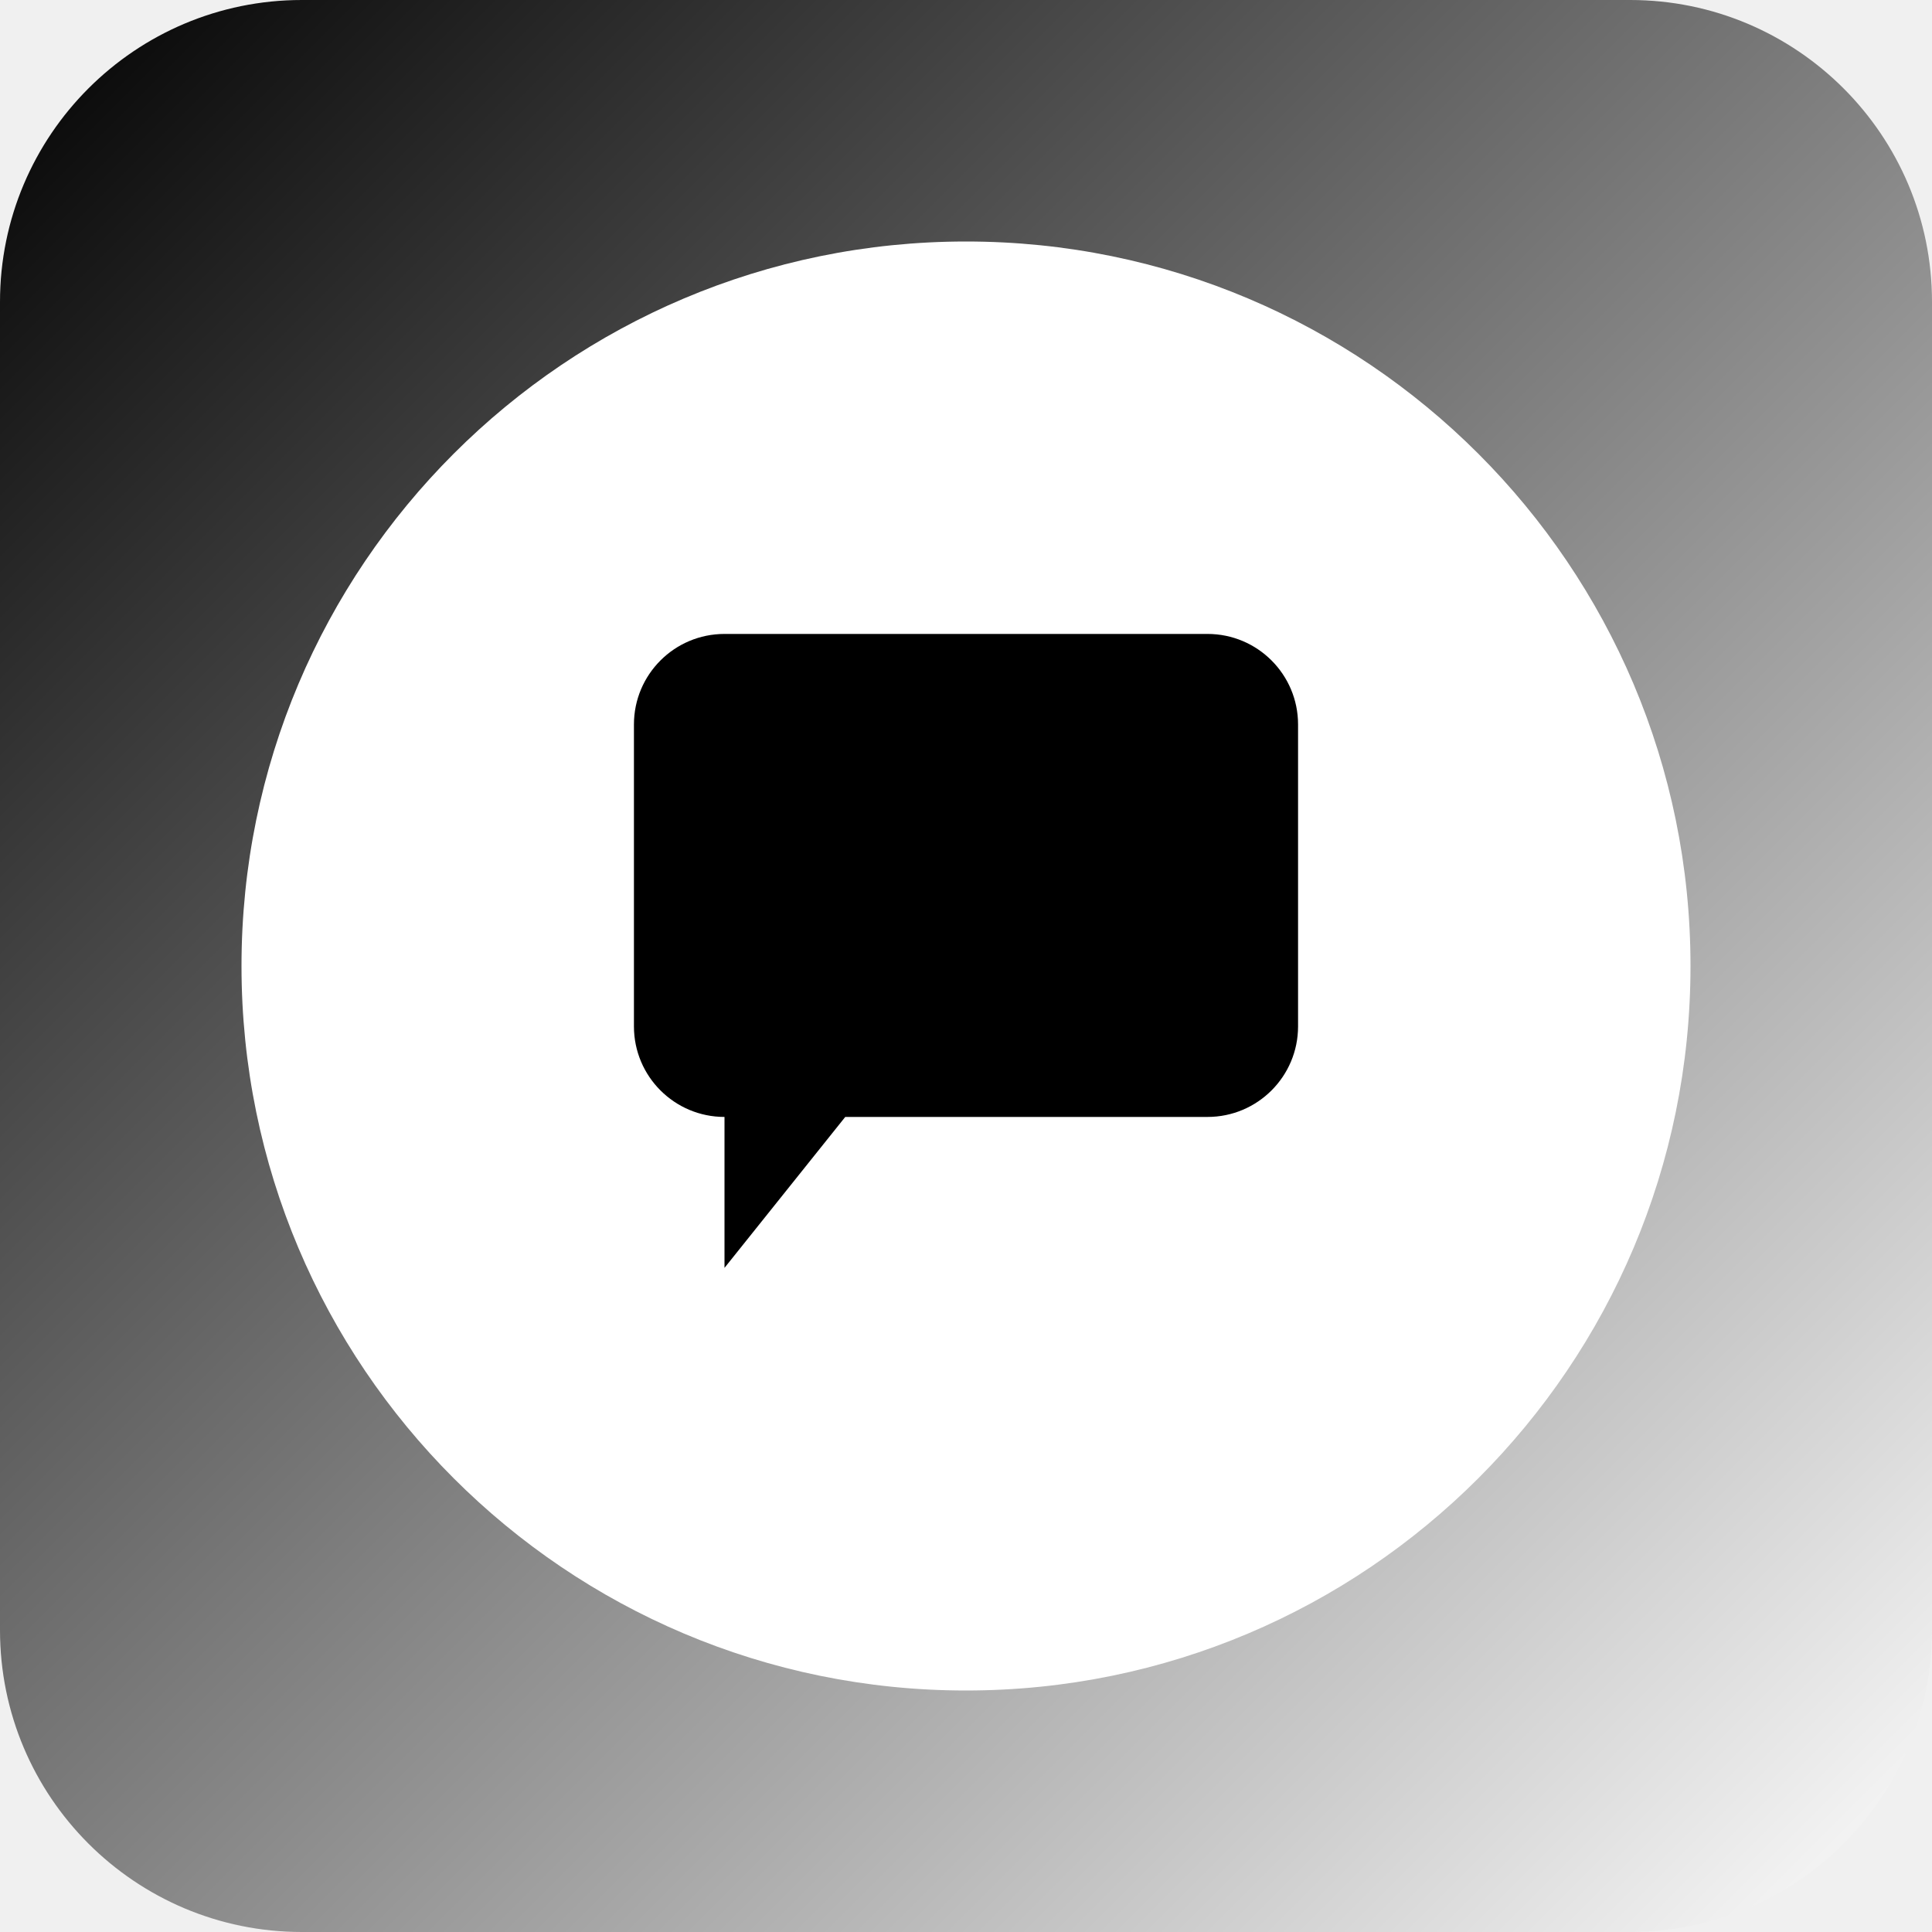
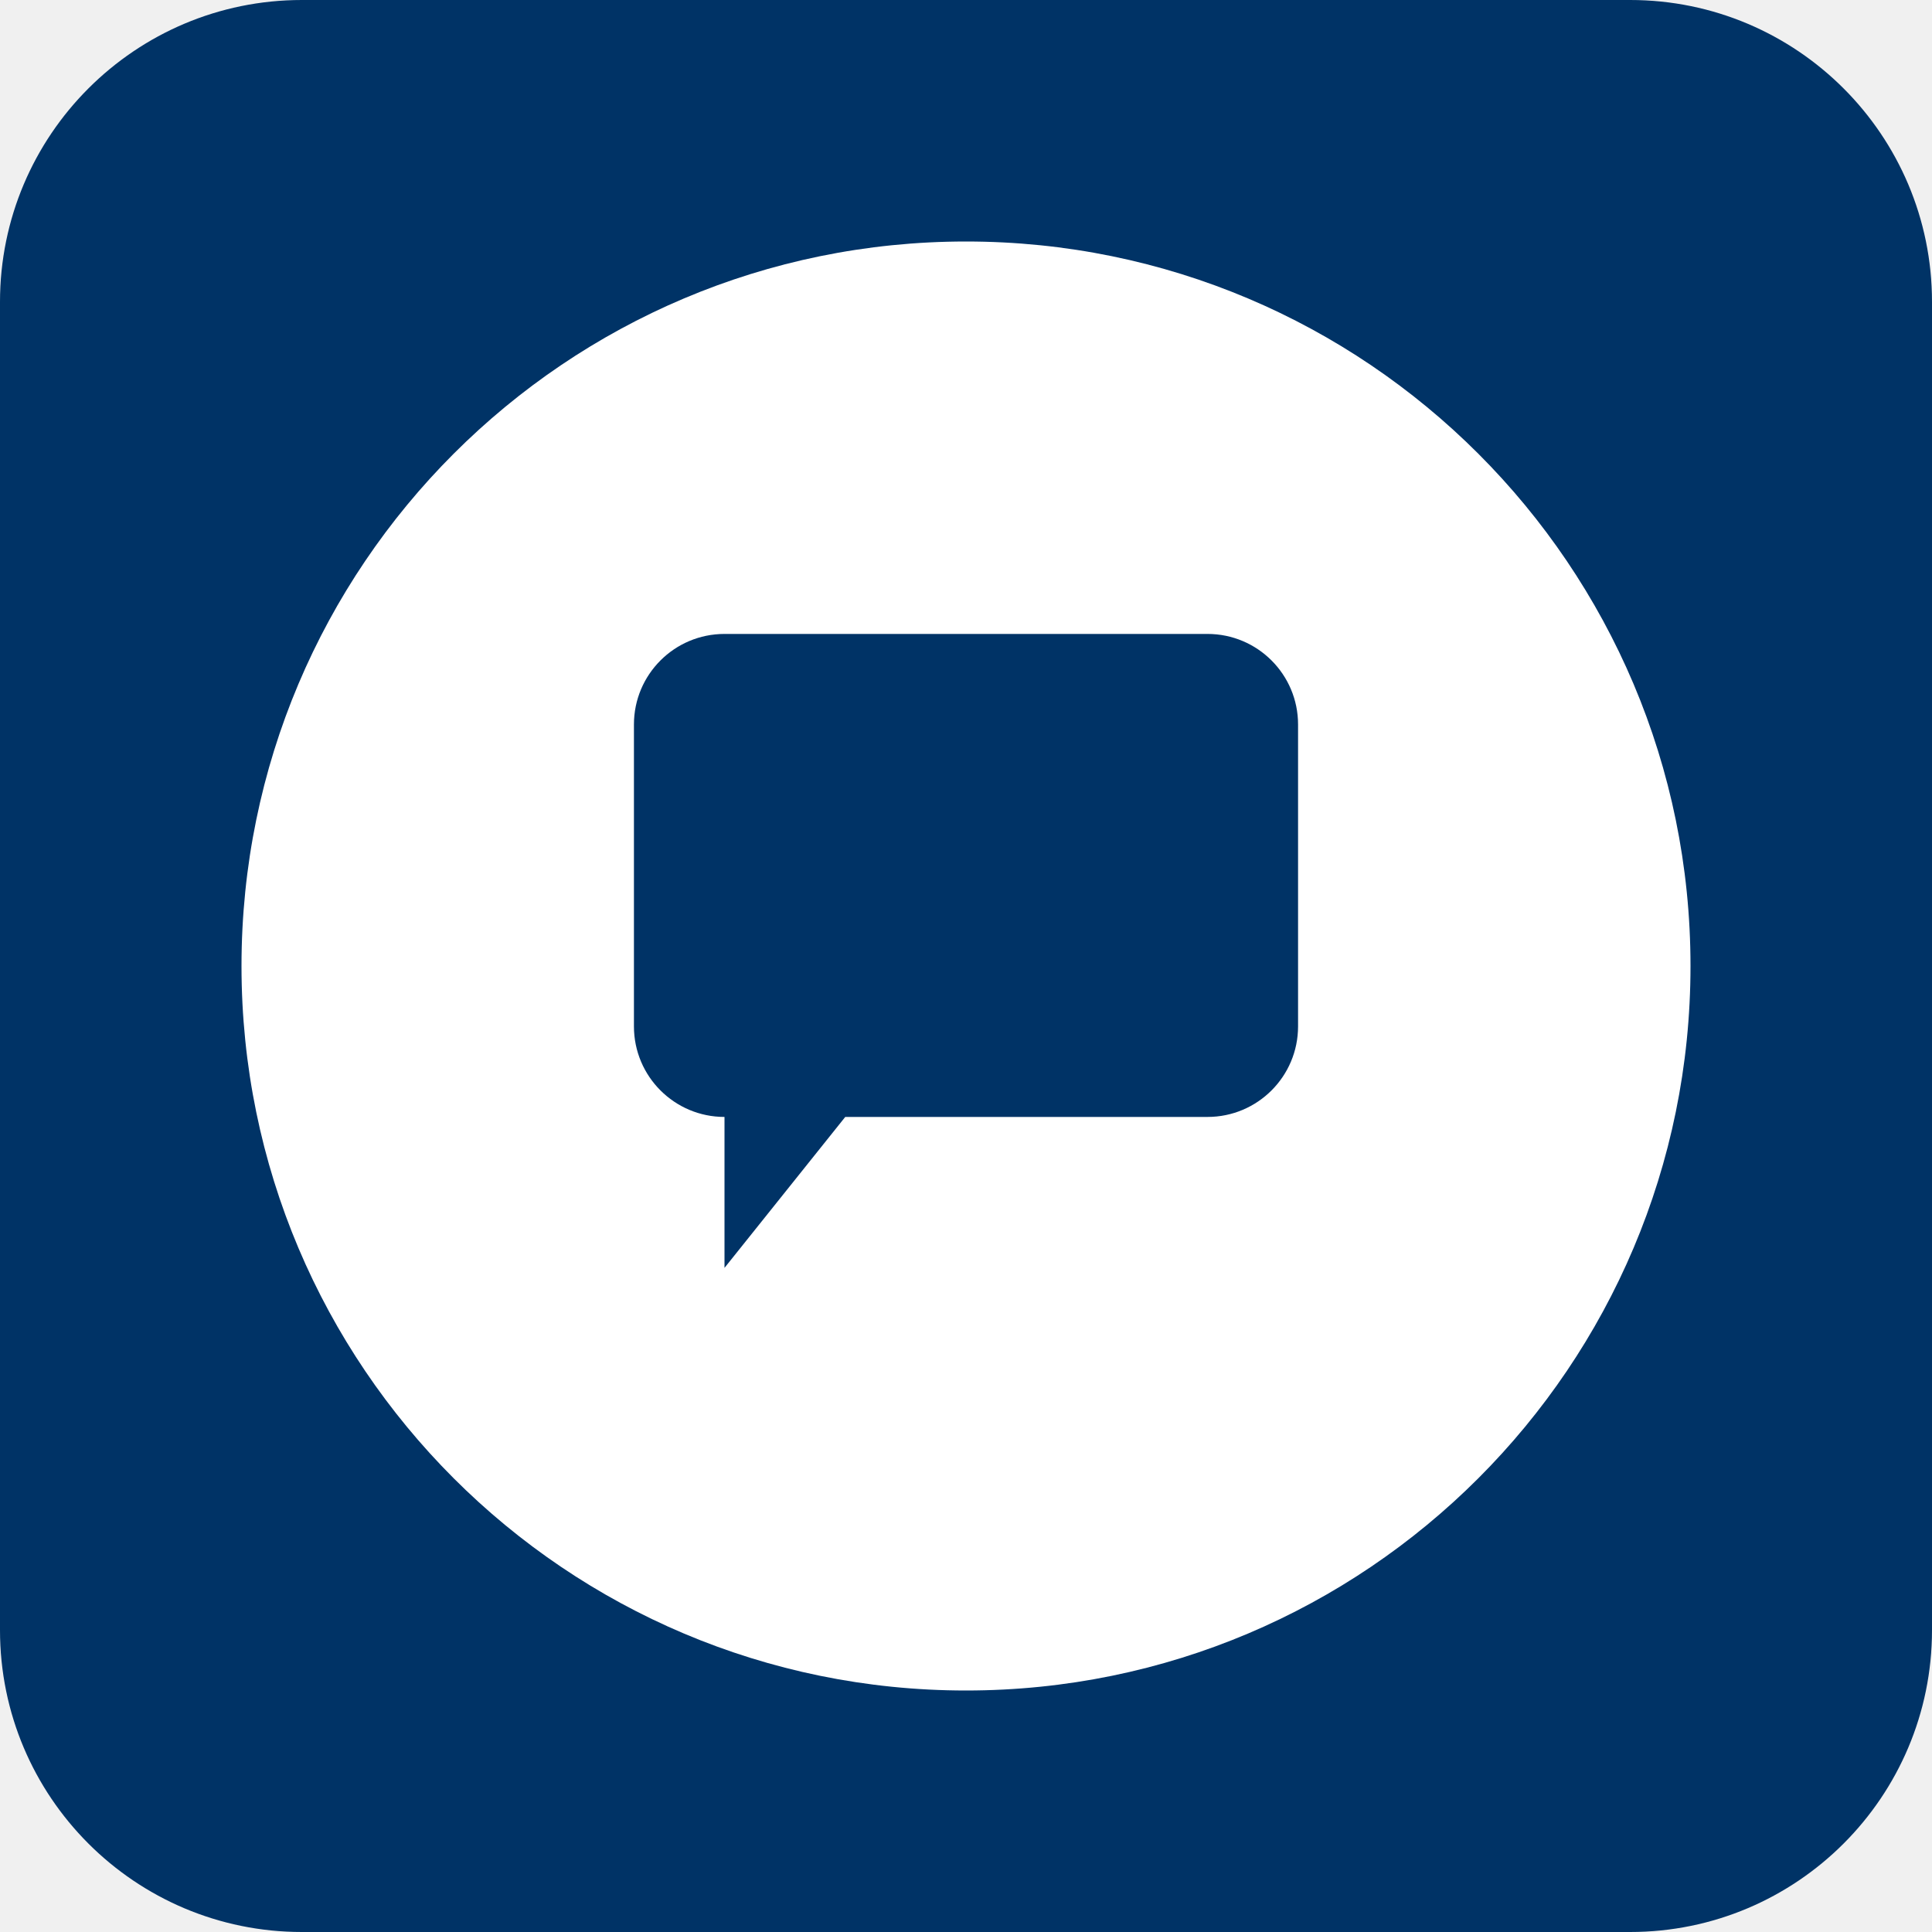
<svg xmlns="http://www.w3.org/2000/svg" aria-hidden="true" role="img" class="iconify iconify--logos" width="64" height="64" preserveAspectRatio="xMidYMid meet" viewBox="0 0 64 64">
  <defs>
    <linearGradient id="IconifyIdGradient1" x1="0%" x2="100%" y1="0%" y2="100%">
-       <stop offset="0%" stop-color="black" />
-       <stop offset="100%" stop-color="white" />
+       <stop offset="0%" stop-color="#003366" />
+       <stop offset="100%" stop-color="#003366" />
    </linearGradient>
  </defs>
  <rect x="0" y="0" width="64" height="64" fill="url(#IconifyIdGradient1)" rx="10" />
  <circle cx="32" cy="32" r="24" fill="white" />
-   <path fill="black" d="M21 24C21 22.343 22.343 21 24 21H40C41.657 21 43 22.343 43 24V34C43 35.657 41.657 37 40 37H28L24 42V37H24C22.343 37 21 35.657 21 34V24Z" />
+   <path fill="#003366" d="M21 24C21 22.343 22.343 21 24 21H40C41.657 21 43 22.343 43 24V34C43 35.657 41.657 37 40 37H28L24 42V37H24C22.343 37 21 35.657 21 34V24Z" />
</svg>
